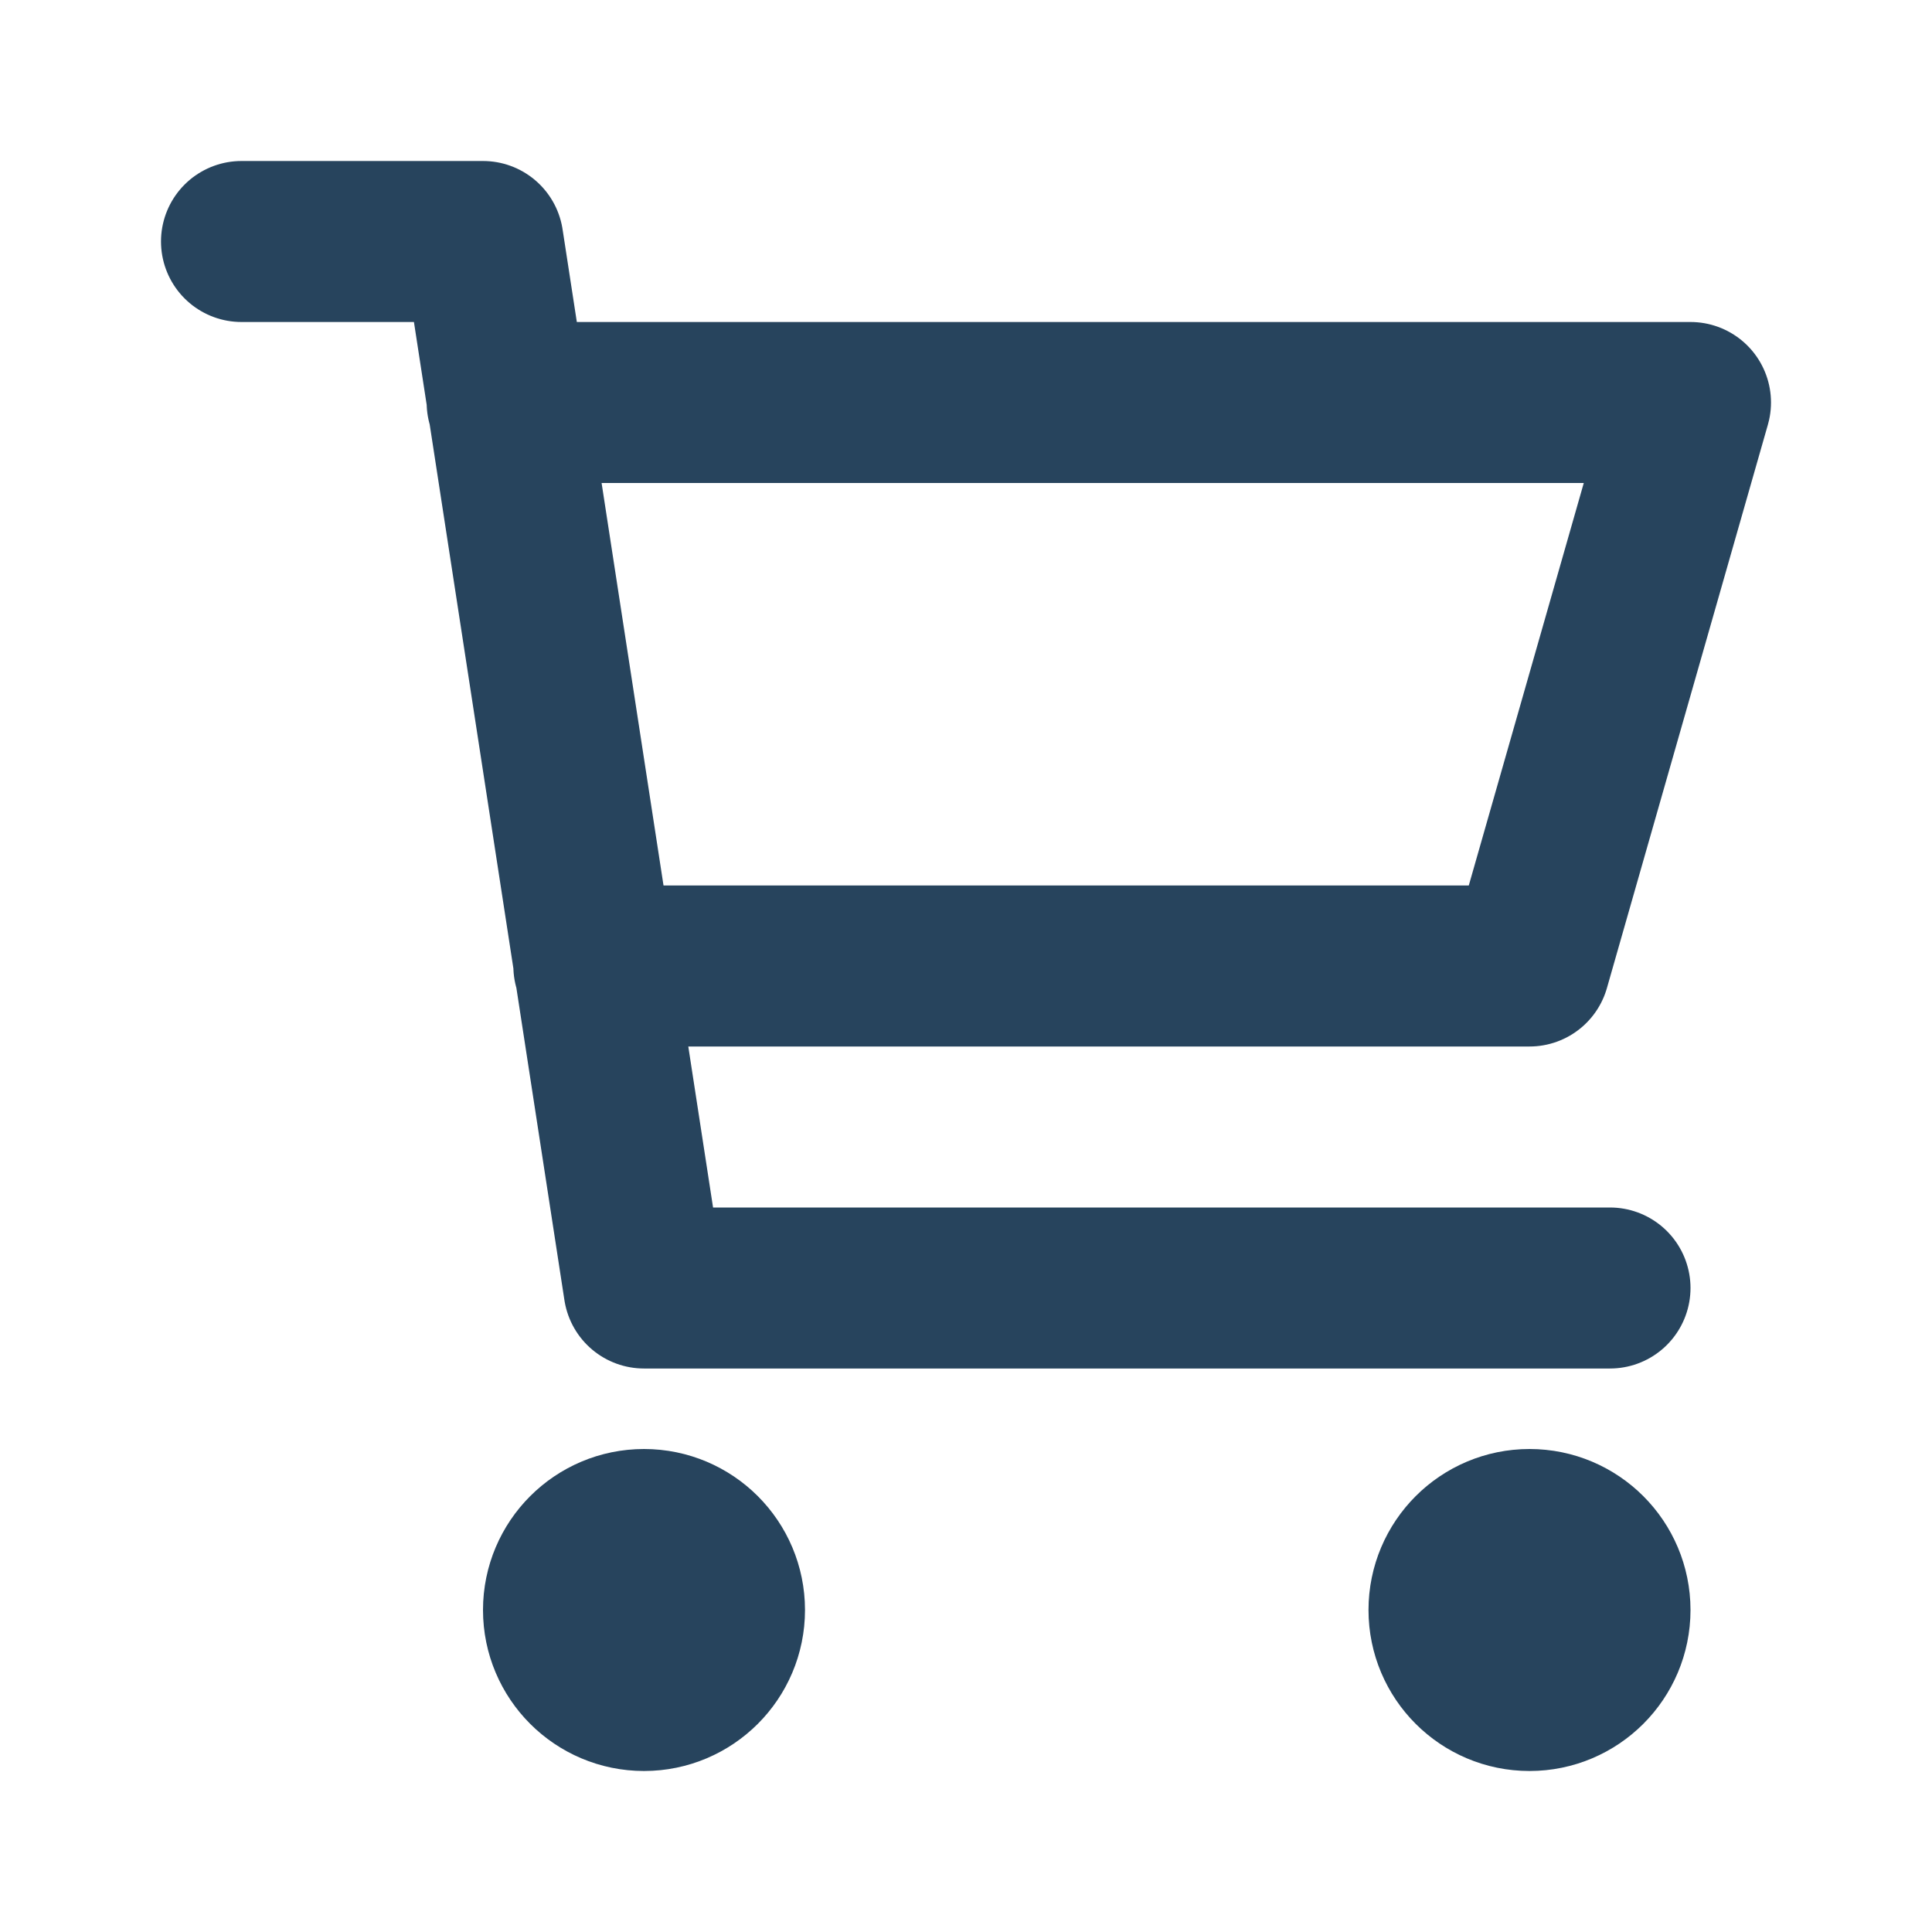
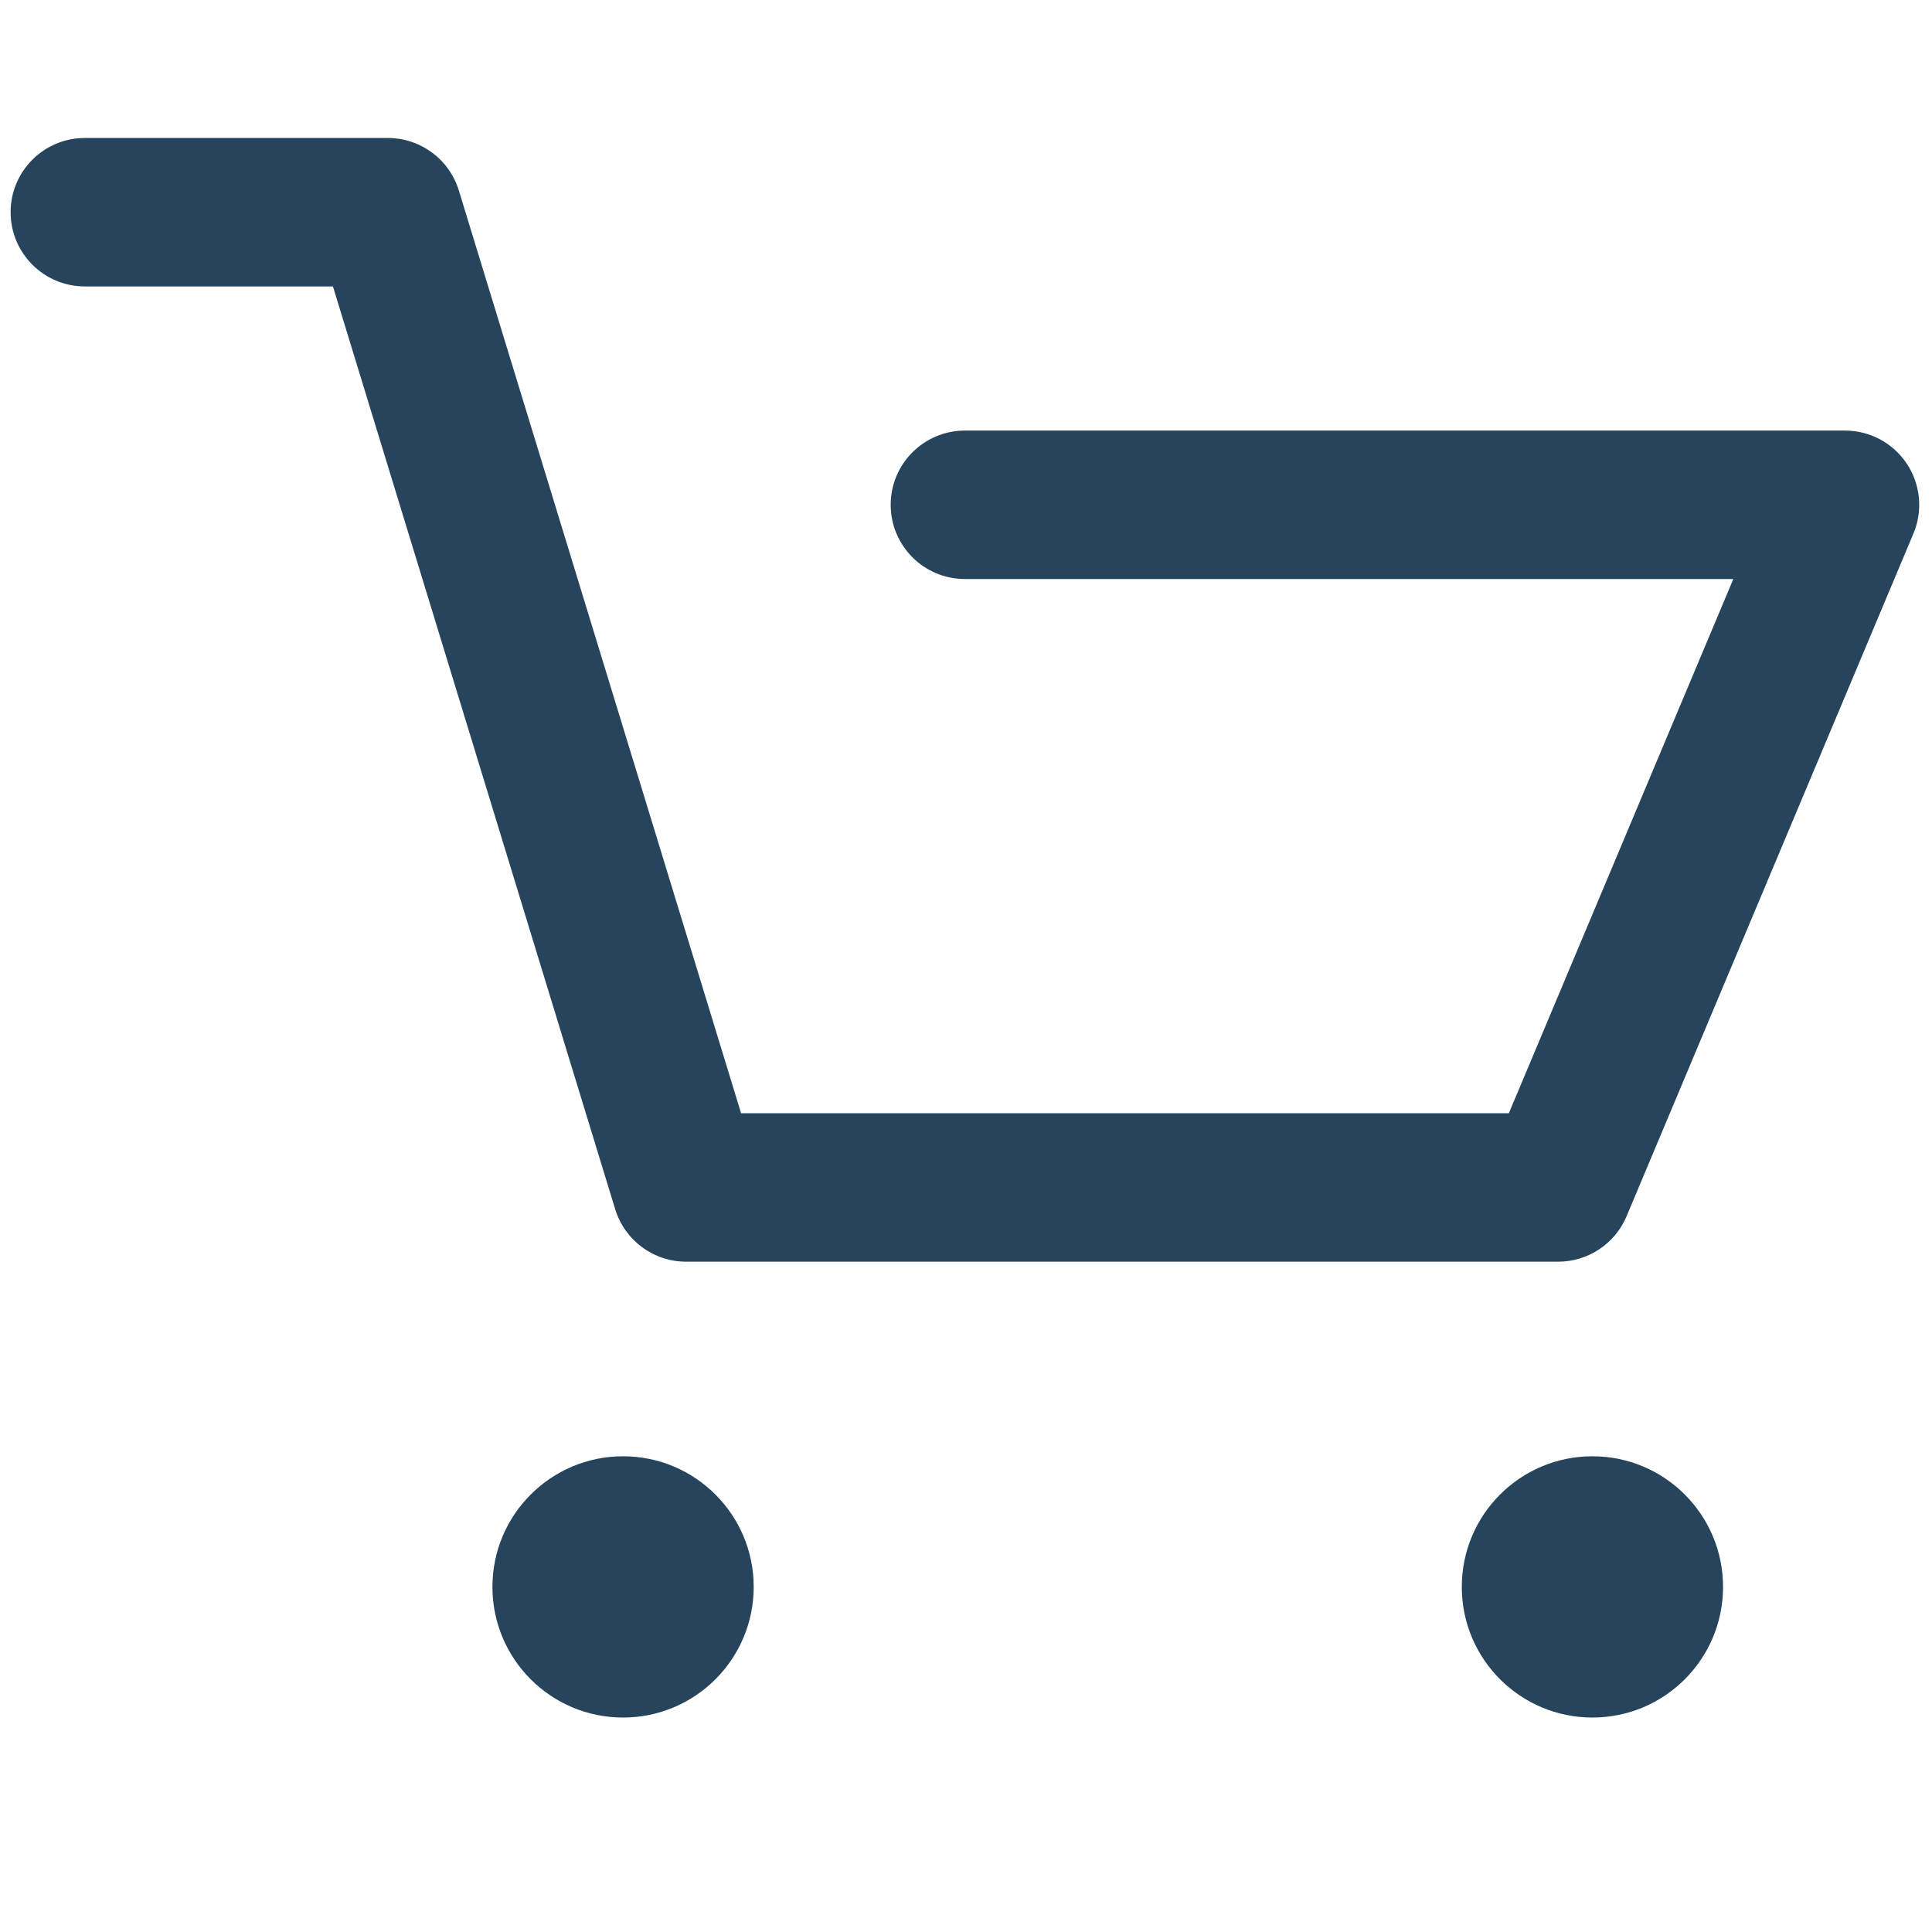
- <svg xmlns="http://www.w3.org/2000/svg" width="800px" height="800px" viewBox="0 0 24 24" fill="none" stroke="#27445D">
-   <g id="SVGRepo_bgCarrier" stroke-width="0" />
-   <g id="SVGRepo_tracerCarrier" stroke-linecap="round" stroke-linejoin="round" />
-   <g id="SVGRepo_iconCarrier">
-     <path d="M6.3 5H21L19 12H7.377M20 16H8L6 3H3M9 20C9 20.552 8.552 21 8 21C7.448 21 7 20.552 7 20C7 19.448 7.448 19 8 19C8.552 19 9 19.448 9 20ZM20 20C20 20.552 19.552 21 19 21C18.448 21 18 20.552 18 20C18 19.448 18.448 19 19 19C19.552 19 20 19.448 20 20Z" stroke="" stroke-width="2" stroke-linecap="round" stroke-linejoin="round" />
+ <svg xmlns="http://www.w3.org/2000/svg" version="1.1" width="256" height="256" viewBox="0 0 256 256" xml:space="preserve">
+   <g style="stroke: none; stroke-width: 0; stroke-dasharray: none; stroke-linecap: butt; stroke-linejoin: miter; stroke-miterlimit: 10; fill: none; fill-rule: nonzero; opacity: 1;" transform="translate(1.406593 1.406593) scale(2.81 2.81)">
+     <path d="M 72.975 58.994 H 31.855 c -1.539 0 -2.897 -1.005 -3.347 -2.477 L 15.199 13.006 H 3.5 c -1.933 0 -3.5 -1.567 -3.5 -3.5 s 1.567 -3.5 3.5 -3.5 h 14.289 c 1.539 0 2.897 1.005 3.347 2.476 l 13.309 43.512 h 36.204 l 10.585 -25.191 H 45 c -1.933 0 -3.5 -1.567 -3.5 -3.5 s 1.567 -3.5 3.5 -3.5 h 41.5 c 1.172 0 2.267 0.587 2.915 1.563 s 0.766 2.212 0.312 3.293 L 76.201 56.85 C 75.655 58.149 74.384 58.994 72.975 58.994 z" style="stroke: none; stroke-width: 1; stroke-dasharray: none; stroke-linecap: butt; stroke-linejoin: miter; stroke-miterlimit: 10; fill: rgb(39,68,93); fill-rule: nonzero; opacity: 1;" transform=" matrix(1 0 0 1 0 0) " stroke-linecap="round" />
+     <circle cx="28.88" cy="74.33" r="6.16" style="stroke: none; stroke-width: 1; stroke-dasharray: none; stroke-linecap: butt; stroke-linejoin: miter; stroke-miterlimit: 10; fill: rgb(39,68,93); fill-rule: nonzero; opacity: 1;" transform="  matrix(1 0 0 1 0 0) " />
+     <circle cx="74.59" cy="74.33" r="6.16" style="stroke: none; stroke-width: 1; stroke-dasharray: none; stroke-linecap: butt; stroke-linejoin: miter; stroke-miterlimit: 10; fill: rgb(39,68,93); fill-rule: nonzero; opacity: 1;" transform="  matrix(1 0 0 1 0 0) " />
  </g>
</svg>
